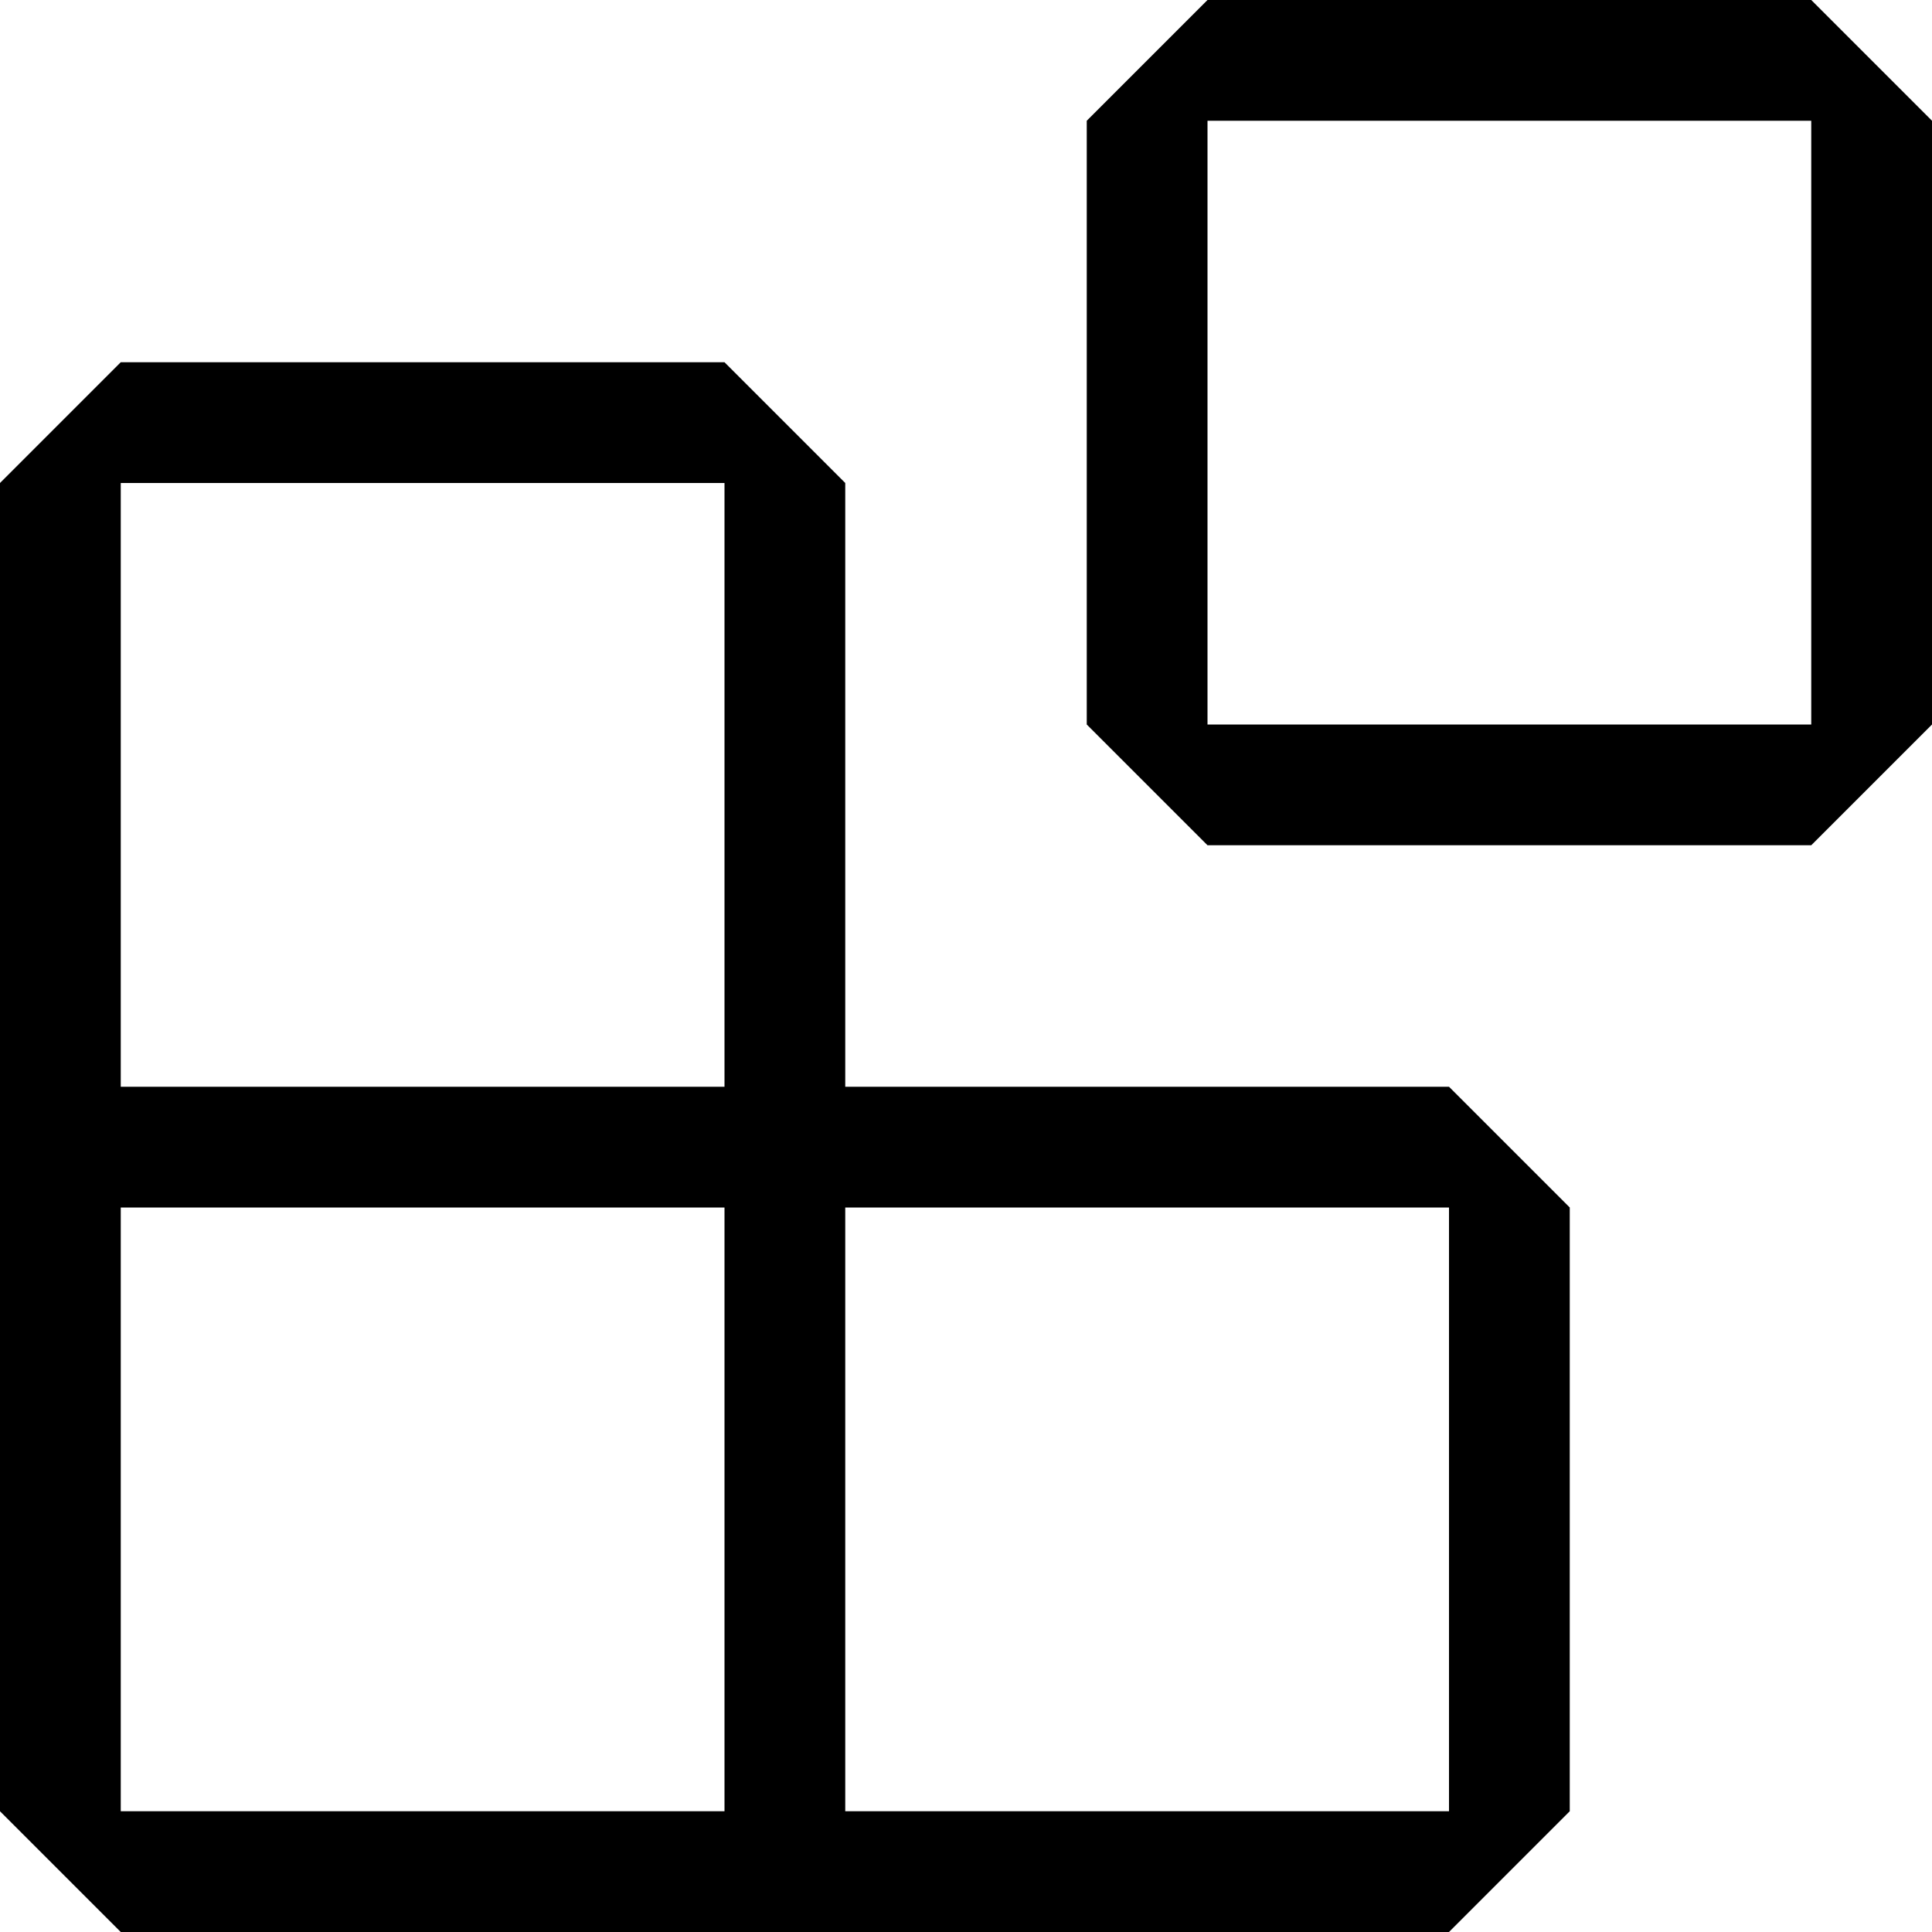
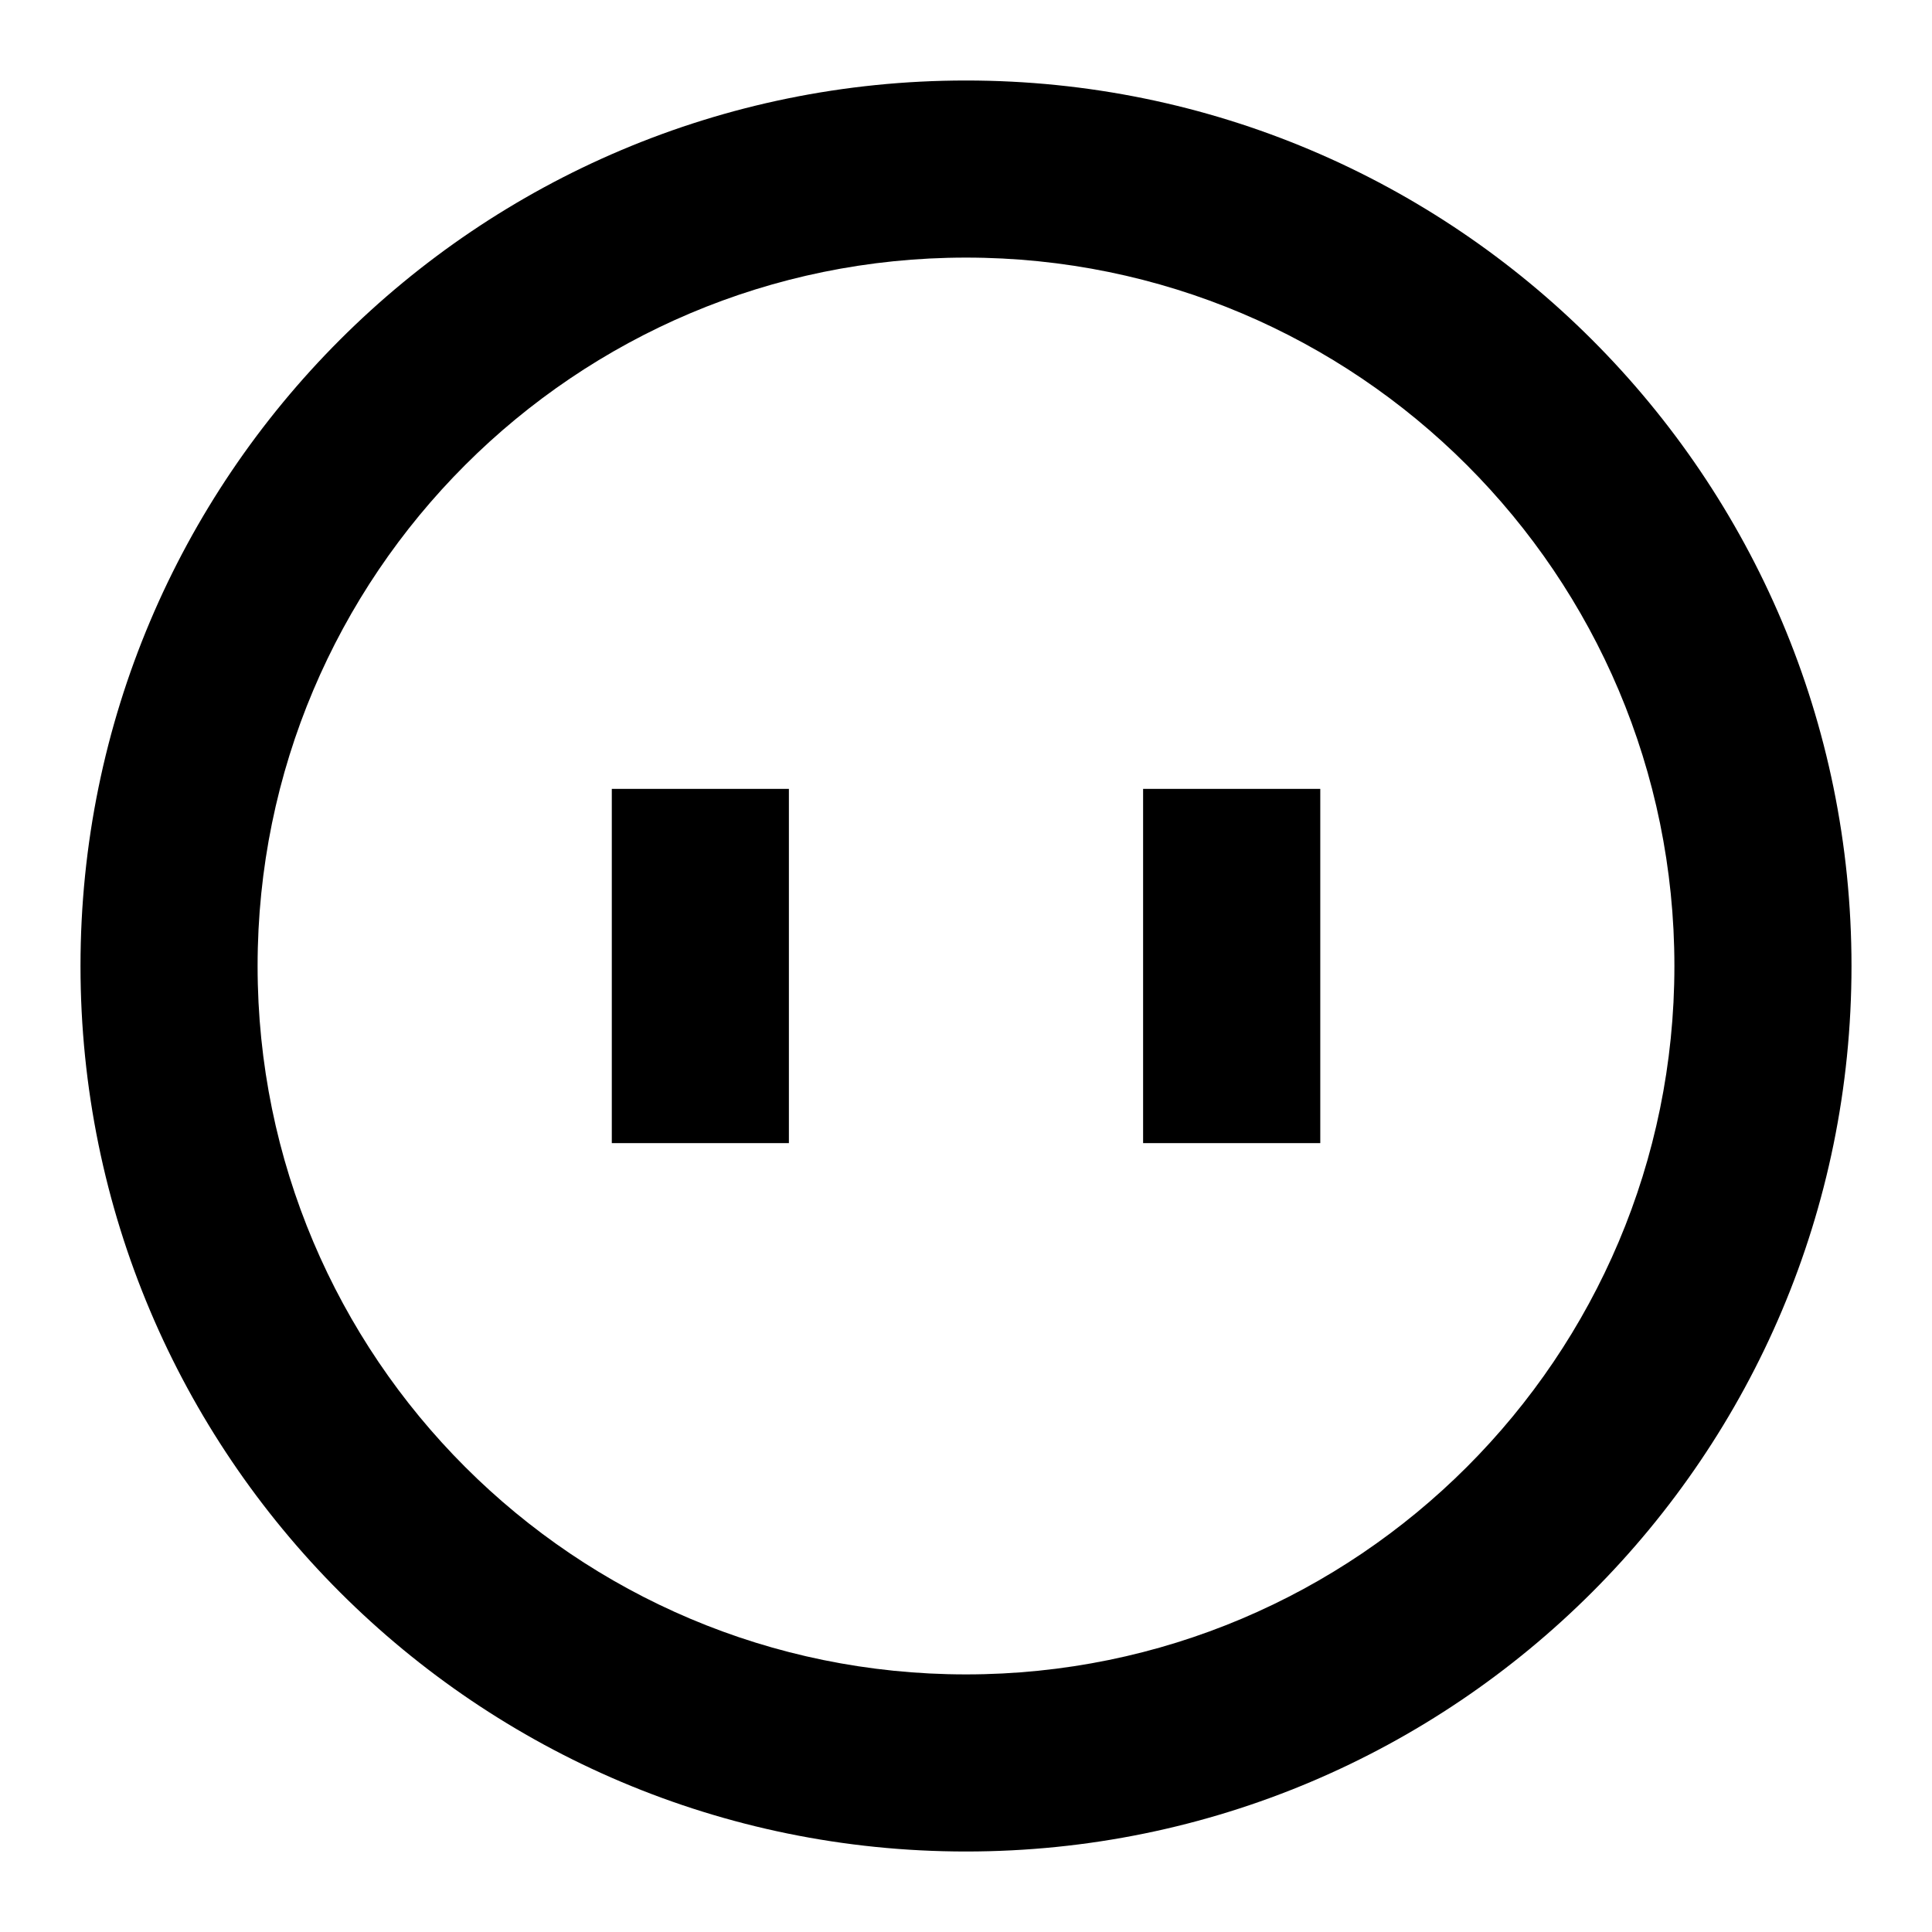
<svg xmlns="http://www.w3.org/2000/svg" width="24" height="24" viewBox="0 0 24 24" fill="currentColor">
-   <path fill-rule="evenodd" clip-rule="evenodd" d="M13.5 1.5L15 0h7.5L24 1.5V9l-1.5 1.5H15L13.5 9V1.5zm1.5 0V9h7.5V1.5H15zM0 15V6l1.5-1.5H9L10.5 6v7.5H18l1.5 1.5v7.5L18 24H1.5L0 22.5V15zm9-1.5V6H1.5v7.5H9zM9 15H1.5v7.5H9V15zm1.5 7.5H18V15h-7.5v7.5z" />
+   <path d="M12 23C5.925 23 1 18.075 1 12C1 5.925 5.925 1 12 1C18.076 1 23 5.925 23 12C23 18.075 18.076 23 12 23V23ZM12 20.8C16.86 20.8 20.8 16.86 20.8 12C20.8 7.14 16.86 3.2 12 3.2C7.14 3.2 3.2 7.14 3.2 12C3.2 16.86 7.14 20.8 12 20.8ZM14.2 9.8H16.401V14.2H14.2V9.8ZM7.6 9.8H9.8V14.2H7.6V9.8Z" />
</svg>
